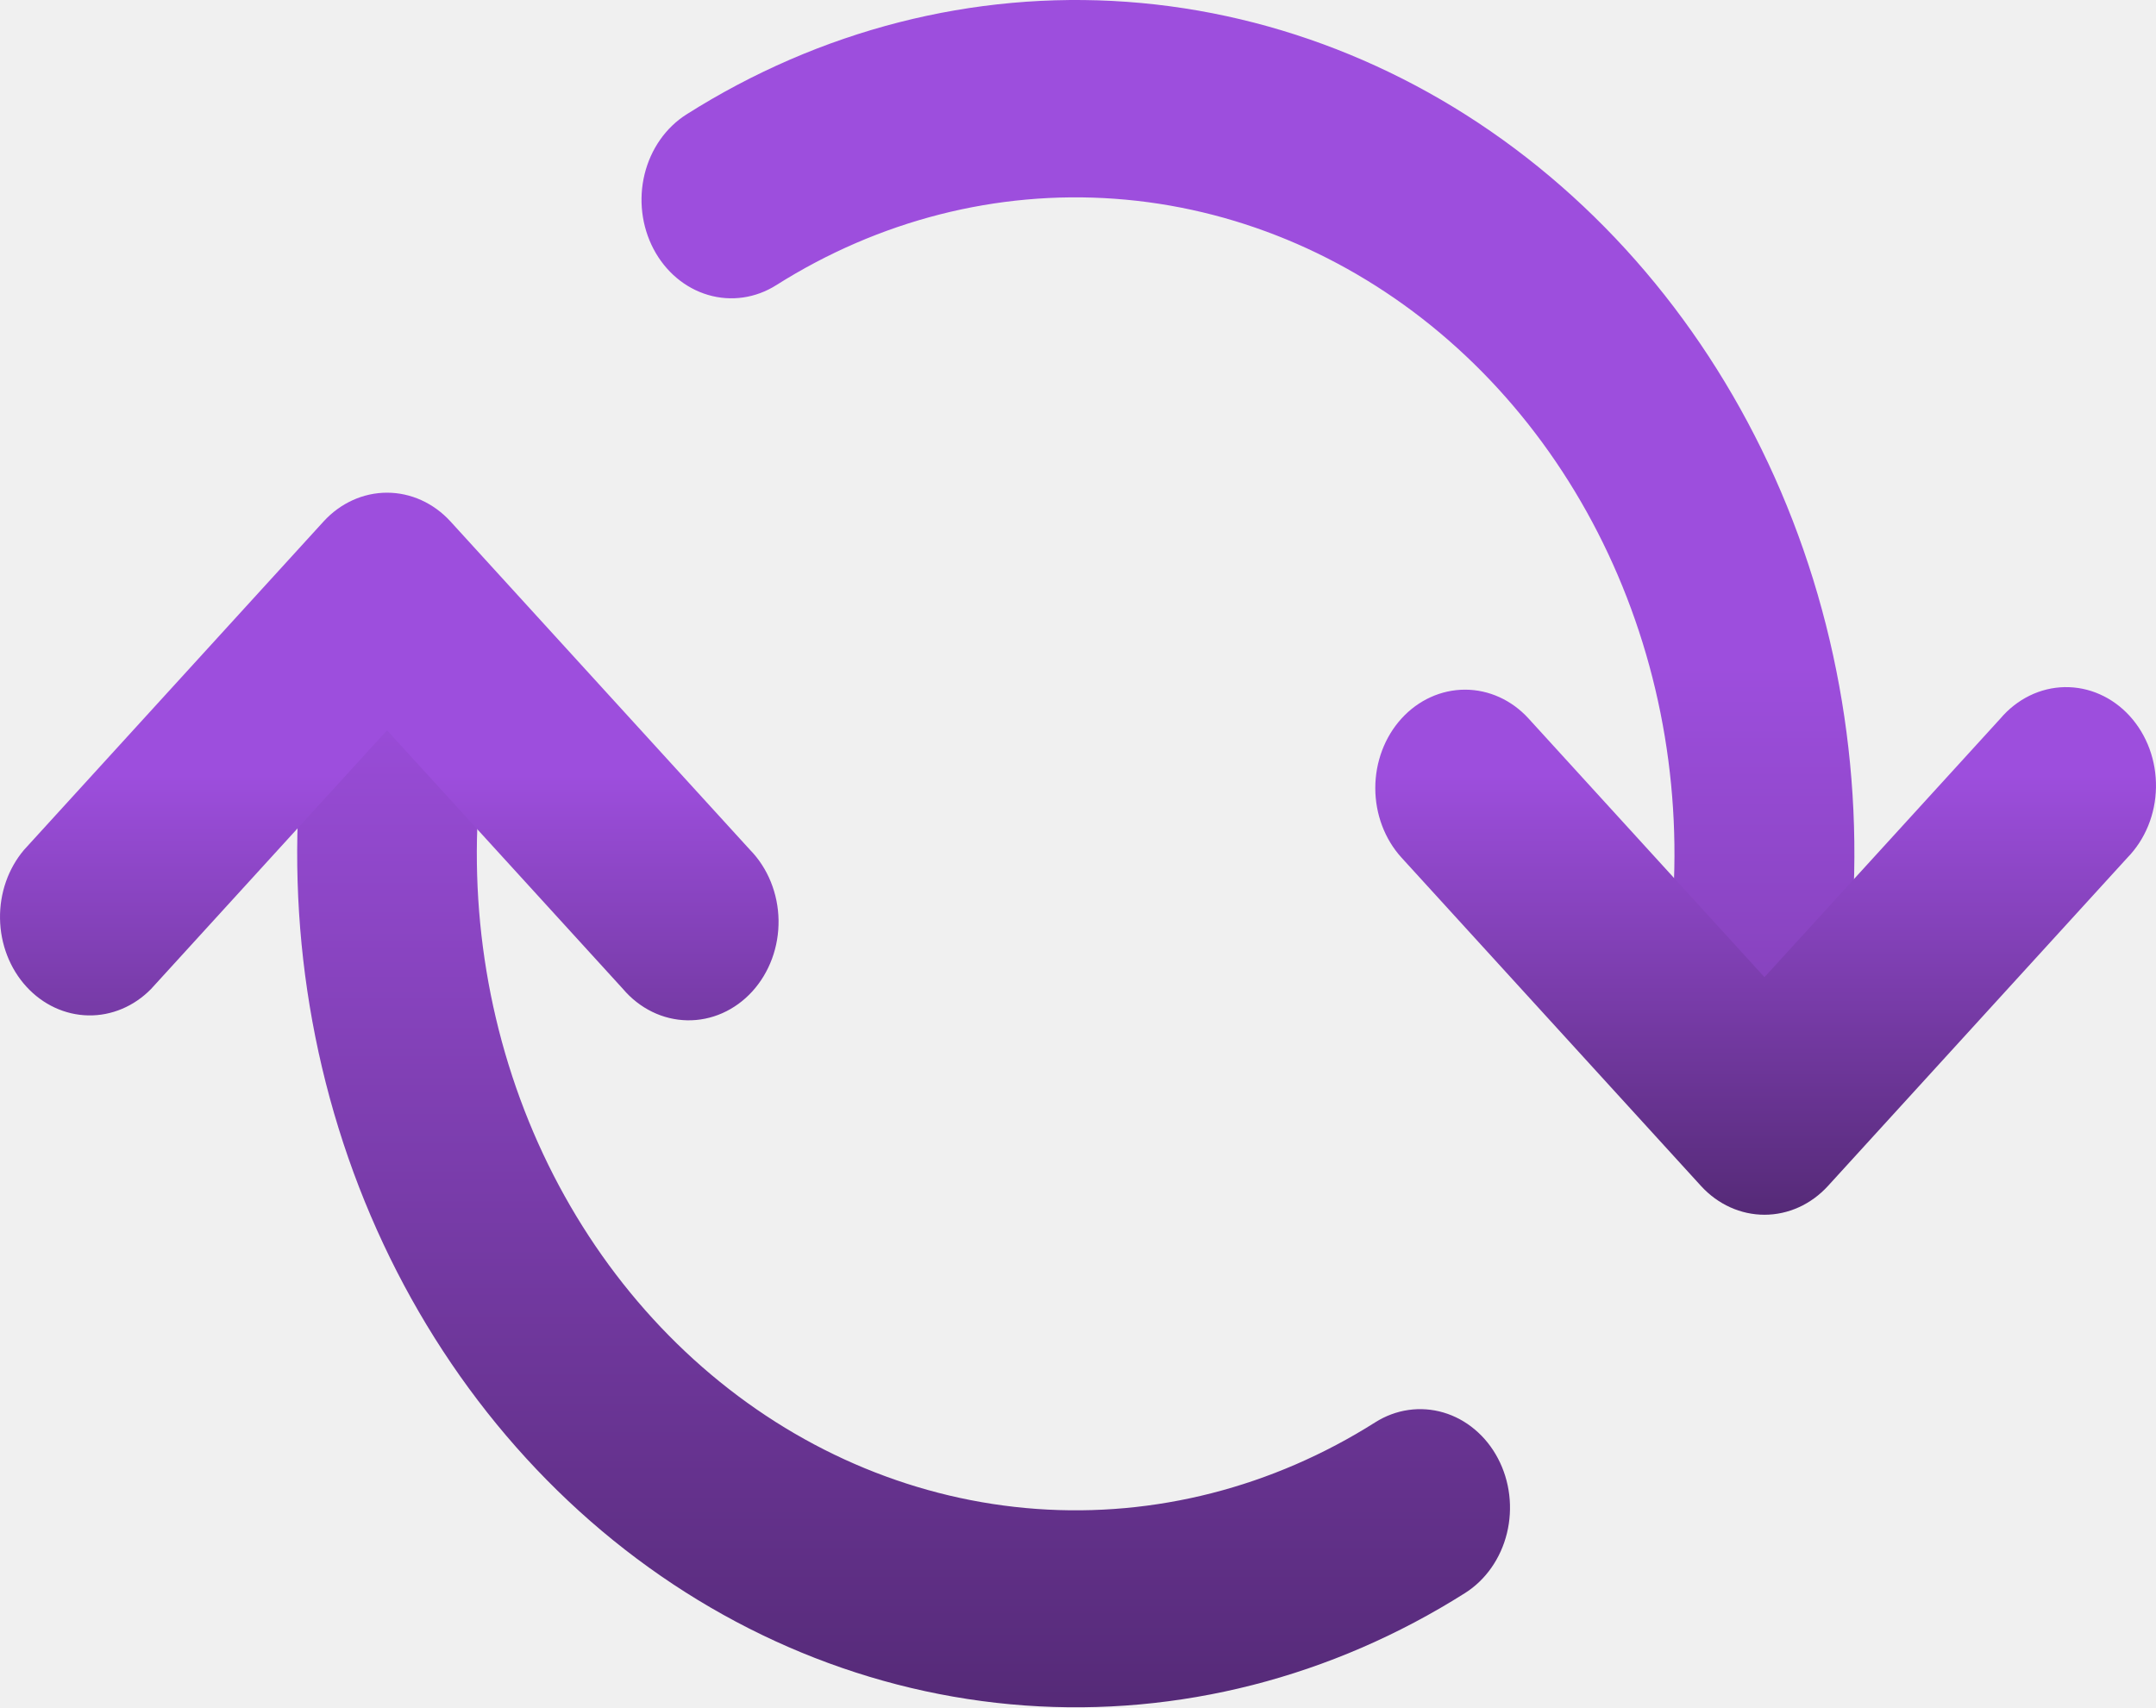
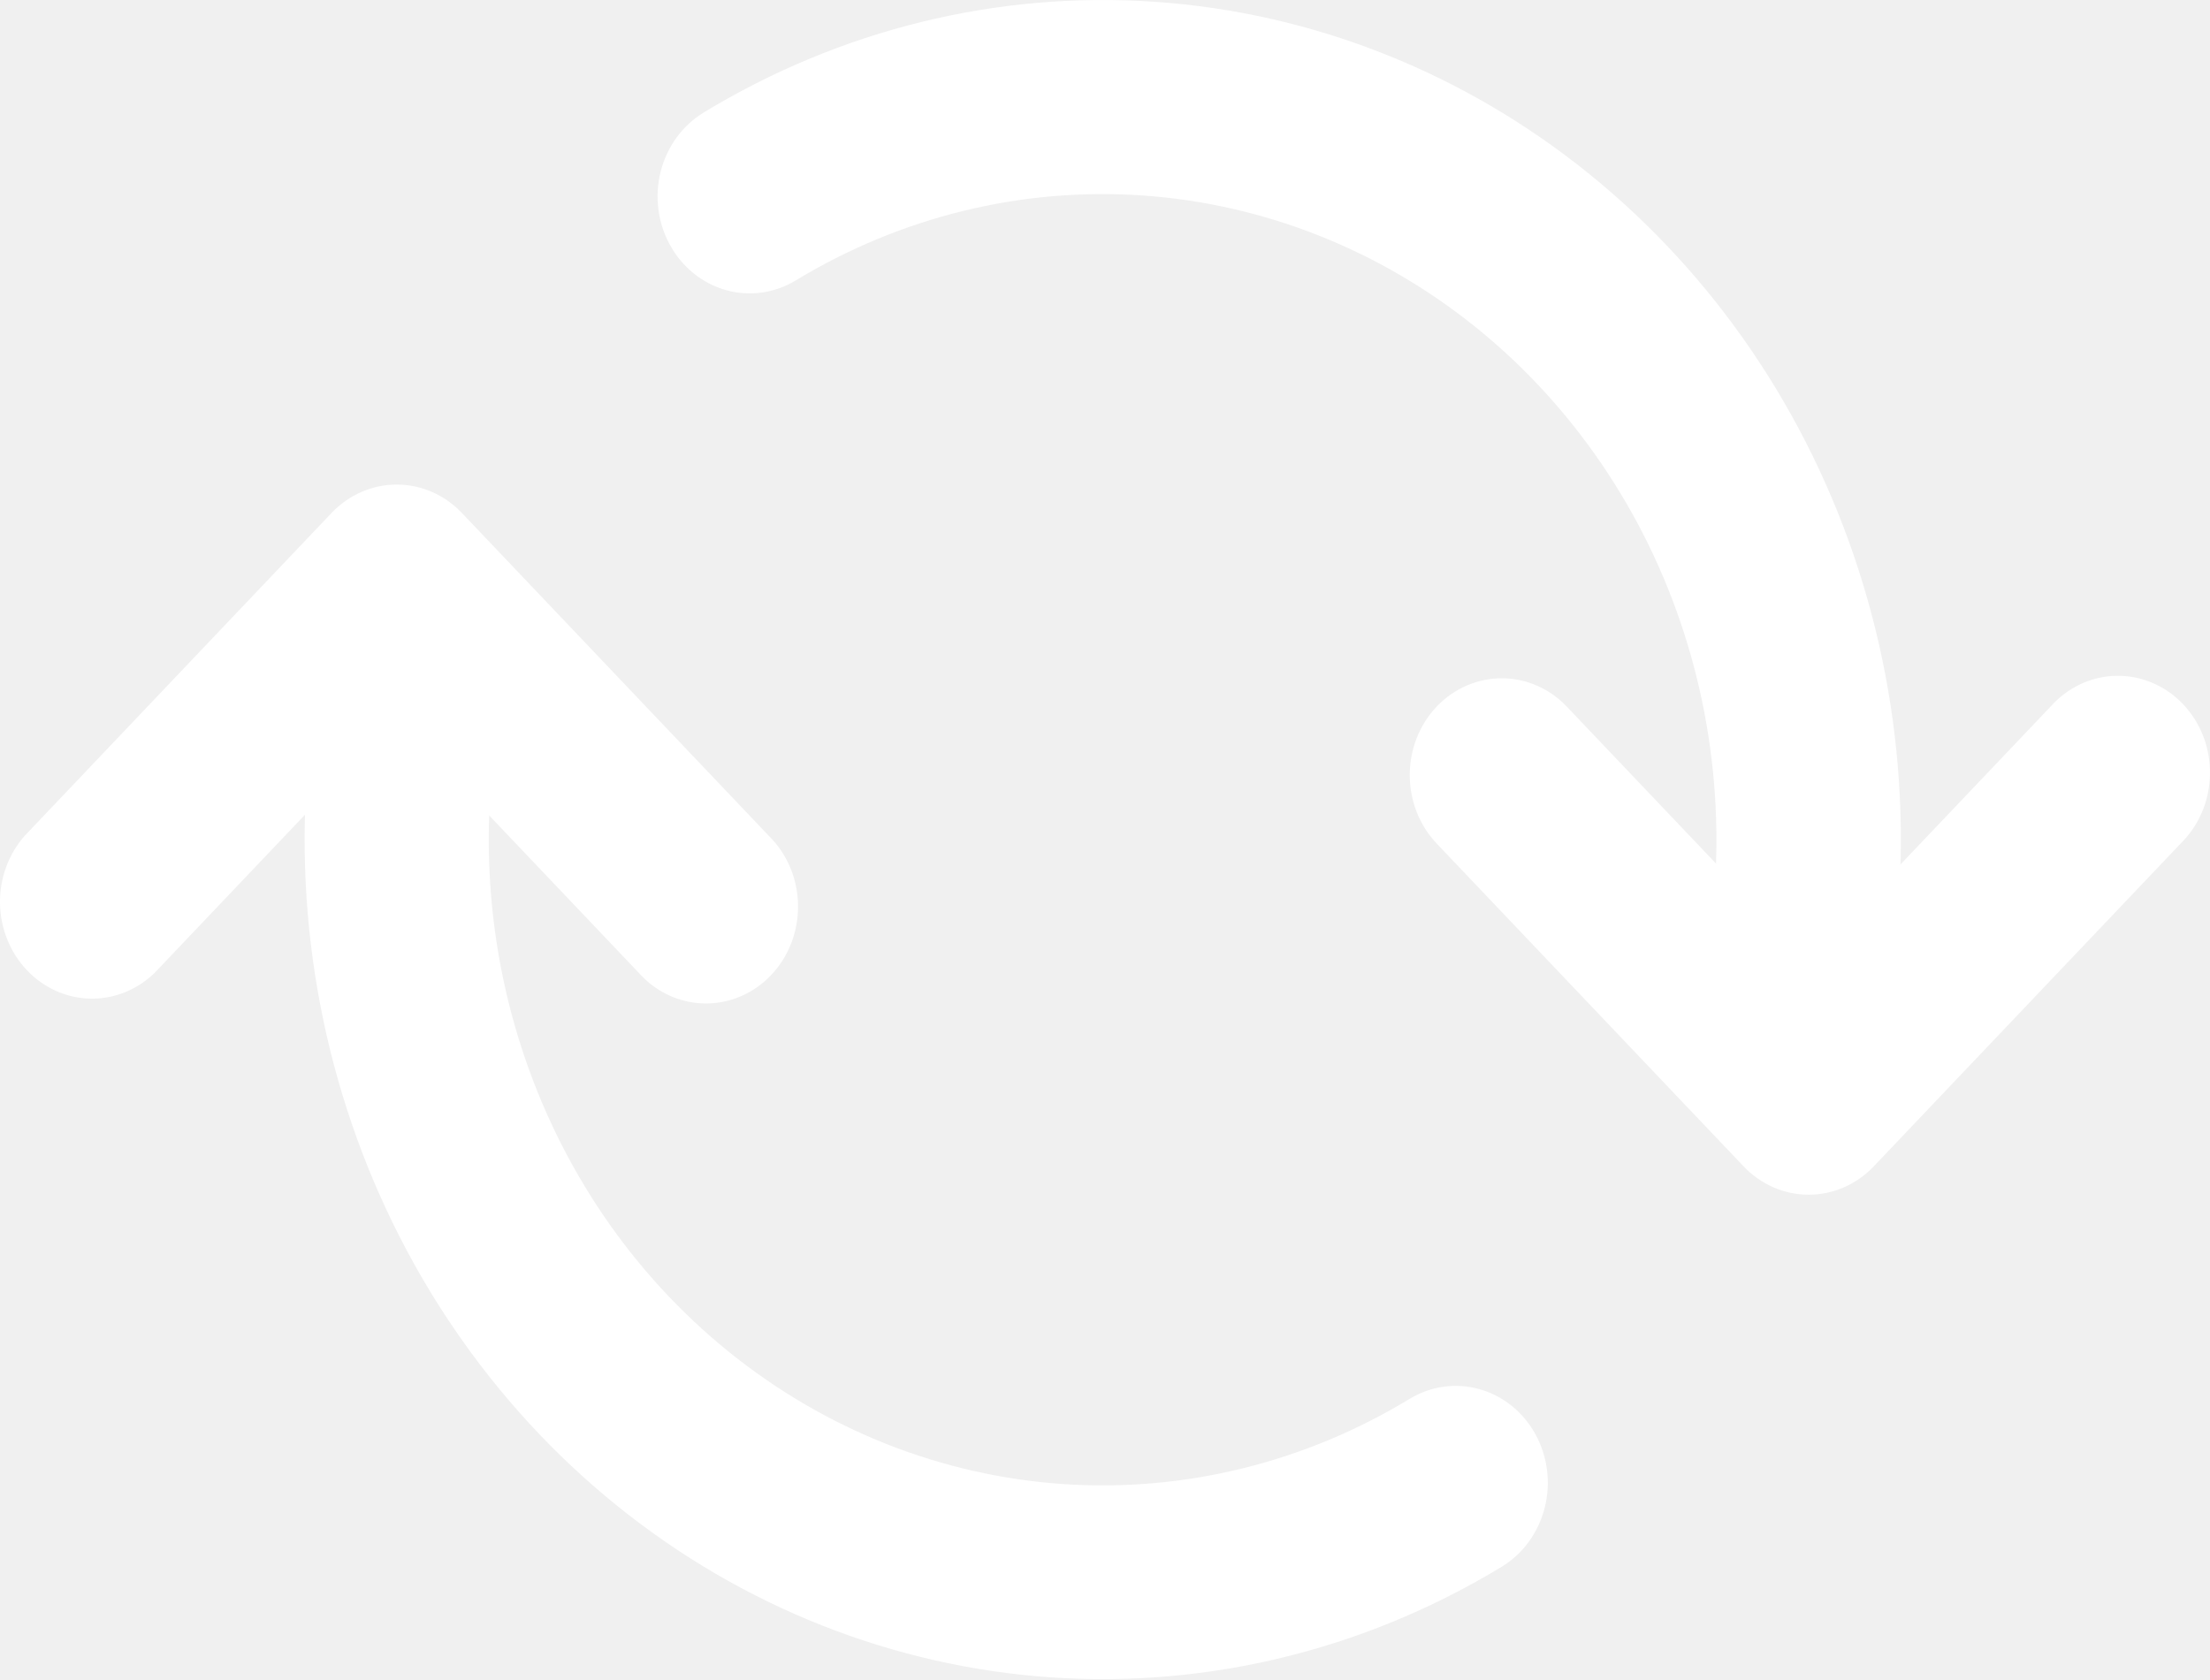
- <svg xmlns="http://www.w3.org/2000/svg" width="101" height="80" viewBox="0 0 101 80" fill="none">
-   <path fill-rule="evenodd" clip-rule="evenodd" d="M20.32 26.392C21.396 26.71 22.315 27.483 22.872 28.542C23.43 29.601 23.581 30.86 23.293 32.041C21.857 37.919 22.043 44.132 23.826 49.894C25.61 55.656 28.912 60.709 33.315 64.413C37.717 68.117 43.023 70.306 48.56 70.704C54.097 71.102 59.617 69.689 64.423 66.647C64.902 66.344 65.43 66.147 65.979 66.068C66.527 65.989 67.084 66.029 67.618 66.186C68.152 66.343 68.653 66.614 69.091 66.984C69.53 67.353 69.898 67.813 70.174 68.339C70.451 68.864 70.63 69.444 70.702 70.045C70.774 70.646 70.737 71.257 70.594 71.843C70.451 72.428 70.203 72.977 69.867 73.458C69.53 73.939 69.11 74.343 68.631 74.646C62.383 78.599 55.207 80.432 48.01 79.914C40.812 79.396 33.916 76.549 28.193 71.734C22.471 66.918 18.178 60.35 15.859 52.861C13.54 45.37 13.297 37.295 15.163 29.654C15.306 29.068 15.553 28.519 15.89 28.039C16.226 27.558 16.646 27.154 17.125 26.852C17.604 26.549 18.133 26.352 18.681 26.274C19.229 26.195 19.786 26.235 20.32 26.392ZM32.159 5.361C38.406 1.404 45.583 -0.431 52.782 0.085C59.981 0.602 66.879 3.449 72.602 8.265C78.326 13.081 82.618 19.651 84.937 27.142C87.255 34.634 87.495 42.712 85.627 50.353C85.338 51.536 84.633 52.545 83.666 53.158C82.699 53.77 81.549 53.937 80.471 53.62C79.392 53.304 78.472 52.53 77.913 51.47C77.354 50.409 77.202 49.149 77.491 47.965C78.923 42.089 78.735 35.879 76.951 30.12C75.166 24.36 71.865 19.31 67.465 15.607C63.064 11.904 57.761 9.714 52.227 9.314C46.692 8.914 41.173 10.322 36.367 13.36C35.4 13.972 34.251 14.138 33.172 13.82C32.093 13.503 31.174 12.729 30.616 11.668C30.058 10.607 29.907 9.347 30.196 8.164C30.486 6.981 31.192 5.973 32.159 5.361Z" fill="url(#paint0_linear_6_21)" />
-   <path fill-rule="evenodd" clip-rule="evenodd" d="M15.157 24.436C15.946 23.572 17.016 23.086 18.131 23.086C19.246 23.086 20.316 23.572 21.105 24.436L35.133 39.819C35.546 40.241 35.878 40.751 36.108 41.317C36.338 41.883 36.462 42.494 36.472 43.114C36.481 43.733 36.378 44.349 36.166 44.923C35.954 45.498 35.639 46.02 35.24 46.458C34.84 46.896 34.364 47.242 33.84 47.474C33.316 47.706 32.755 47.82 32.19 47.809C31.625 47.798 31.067 47.663 30.551 47.41C30.035 47.158 29.57 46.794 29.185 46.341L18.131 34.219L7.077 46.341C6.279 47.156 5.224 47.6 4.134 47.579C3.044 47.558 2.004 47.074 1.233 46.228C0.462 45.383 0.02 44.242 0.001 43.046C-0.019 41.851 0.386 40.694 1.129 39.819L15.157 24.436ZM65.657 33.666C66.446 32.801 67.516 32.316 68.631 32.316C69.746 32.316 70.816 32.801 71.605 33.666L82.659 45.787L93.713 33.666C94.098 33.212 94.563 32.849 95.079 32.596C95.595 32.344 96.152 32.208 96.717 32.197C97.282 32.187 97.844 32.3 98.368 32.533C98.892 32.765 99.368 33.11 99.767 33.548C100.167 33.987 100.482 34.509 100.694 35.083C100.905 35.658 101.009 36.273 100.999 36.893C100.989 37.513 100.866 38.124 100.636 38.69C100.406 39.256 100.074 39.765 99.661 40.188L85.633 55.571C84.844 56.435 83.774 56.92 82.659 56.92C81.544 56.92 80.474 56.435 79.685 55.571L65.657 40.188C64.869 39.323 64.427 38.15 64.427 36.927C64.427 35.704 64.869 34.531 65.657 33.666Z" fill="url(#paint1_linear_6_21)" />
-   <defs>
-     <linearGradient id="paint0_linear_6_21" x1="50.397" y1="0" x2="50.397" y2="80" gradientUnits="userSpaceOnUse">
-       <stop offset="0.39" stop-color="#9D4EDD" />
-       <stop offset="1" stop-color="#552A77" />
-     </linearGradient>
-     <linearGradient id="paint1_linear_6_21" x1="50.5" y1="23.086" x2="50.5" y2="56.92" gradientUnits="userSpaceOnUse">
-       <stop offset="0.39" stop-color="#9D4EDD" />
-       <stop offset="1" stop-color="#552A77" />
-     </linearGradient>
-   </defs>
+ <svg xmlns="http://www.w3.org/2000/svg" width="75" height="57" viewBox="0 0 75 57" fill="none">
+   <path fill-rule="evenodd" clip-rule="evenodd" d="M15.089 18.805C15.889 19.031 16.57 19.581 16.984 20.336C17.398 21.091 17.511 21.988 17.297 22.829C16.231 27.017 16.368 31.444 17.693 35.549C19.018 39.655 21.47 43.255 24.739 45.894C28.008 48.533 31.948 50.093 36.059 50.377C40.171 50.66 44.27 49.654 47.839 47.486C48.194 47.27 48.587 47.13 48.994 47.073C49.401 47.017 49.815 47.046 50.212 47.158C50.608 47.27 50.98 47.463 51.306 47.726C51.631 47.989 51.904 48.317 52.11 48.691C52.315 49.066 52.448 49.479 52.501 49.907C52.555 50.335 52.528 50.77 52.421 51.188C52.315 51.605 52.131 51.996 51.881 52.339C51.631 52.682 51.319 52.969 50.964 53.185C46.324 56.002 40.995 57.308 35.651 56.939C30.306 56.569 25.185 54.541 20.936 51.11C16.686 47.679 13.499 43 11.777 37.663C10.054 32.327 9.874 26.572 11.26 21.128C11.366 20.711 11.549 20.32 11.799 19.977C12.049 19.635 12.361 19.348 12.717 19.132C13.072 18.916 13.465 18.776 13.872 18.72C14.279 18.664 14.692 18.693 15.089 18.805ZM23.88 3.82C28.52 1.001 33.849 -0.307 39.195 0.061C44.541 0.429 49.663 2.457 53.913 5.889C58.163 9.32 61.35 14.001 63.072 19.339C64.793 24.677 64.972 30.432 63.585 35.877C63.37 36.719 62.846 37.438 62.128 37.875C61.41 38.312 60.557 38.43 59.755 38.204C58.954 37.979 58.271 37.428 57.856 36.672C57.441 35.916 57.328 35.018 57.543 34.175C58.606 29.988 58.467 25.564 57.142 21.46C55.816 17.357 53.365 13.758 50.097 11.12C46.83 8.482 42.892 6.921 38.782 6.636C34.672 6.352 30.574 7.355 27.005 9.519C26.287 9.955 25.434 10.073 24.633 9.847C23.832 9.621 23.149 9.069 22.735 8.313C22.32 7.558 22.208 6.66 22.423 5.817C22.638 4.974 23.162 4.256 23.88 3.82Z" fill="white" />
+   <path fill-rule="evenodd" clip-rule="evenodd" d="M11.255 17.41C11.841 16.795 12.636 16.449 13.464 16.449C14.292 16.449 15.086 16.795 15.672 17.41L26.089 28.371C26.396 28.672 26.642 29.035 26.813 29.438C26.984 29.841 27.075 30.277 27.083 30.718C27.09 31.16 27.013 31.599 26.856 32.008C26.699 32.417 26.465 32.789 26.168 33.102C25.871 33.414 25.518 33.66 25.129 33.825C24.74 33.991 24.323 34.072 23.903 34.064C23.484 34.056 23.07 33.96 22.686 33.78C22.303 33.6 21.958 33.341 21.672 33.018L13.464 24.381L5.255 33.018C4.663 33.599 3.879 33.915 3.07 33.9C2.26 33.885 1.488 33.54 0.915 32.937C0.343 32.335 0.015 31.522 0 30.67C-0.014 29.819 0.287 28.994 0.839 28.371L11.255 17.41ZM48.755 23.987C49.341 23.371 50.136 23.025 50.964 23.025C51.792 23.025 52.586 23.371 53.172 23.987L61.38 32.623L69.589 23.987C69.875 23.664 70.22 23.405 70.603 23.225C70.987 23.045 71.4 22.948 71.82 22.941C72.24 22.933 72.656 23.014 73.045 23.18C73.434 23.345 73.788 23.591 74.085 23.903C74.382 24.215 74.615 24.587 74.773 24.997C74.93 25.406 75.007 25.845 74.999 26.286C74.992 26.728 74.9 27.163 74.73 27.567C74.559 27.97 74.312 28.333 74.005 28.634L63.589 39.594C63.003 40.21 62.209 40.556 61.38 40.556C60.552 40.556 59.758 40.21 59.172 39.594L48.755 28.634C48.17 28.017 47.842 27.182 47.842 26.31C47.842 25.439 48.17 24.603 48.755 23.987Z" fill="white" />
</svg>
